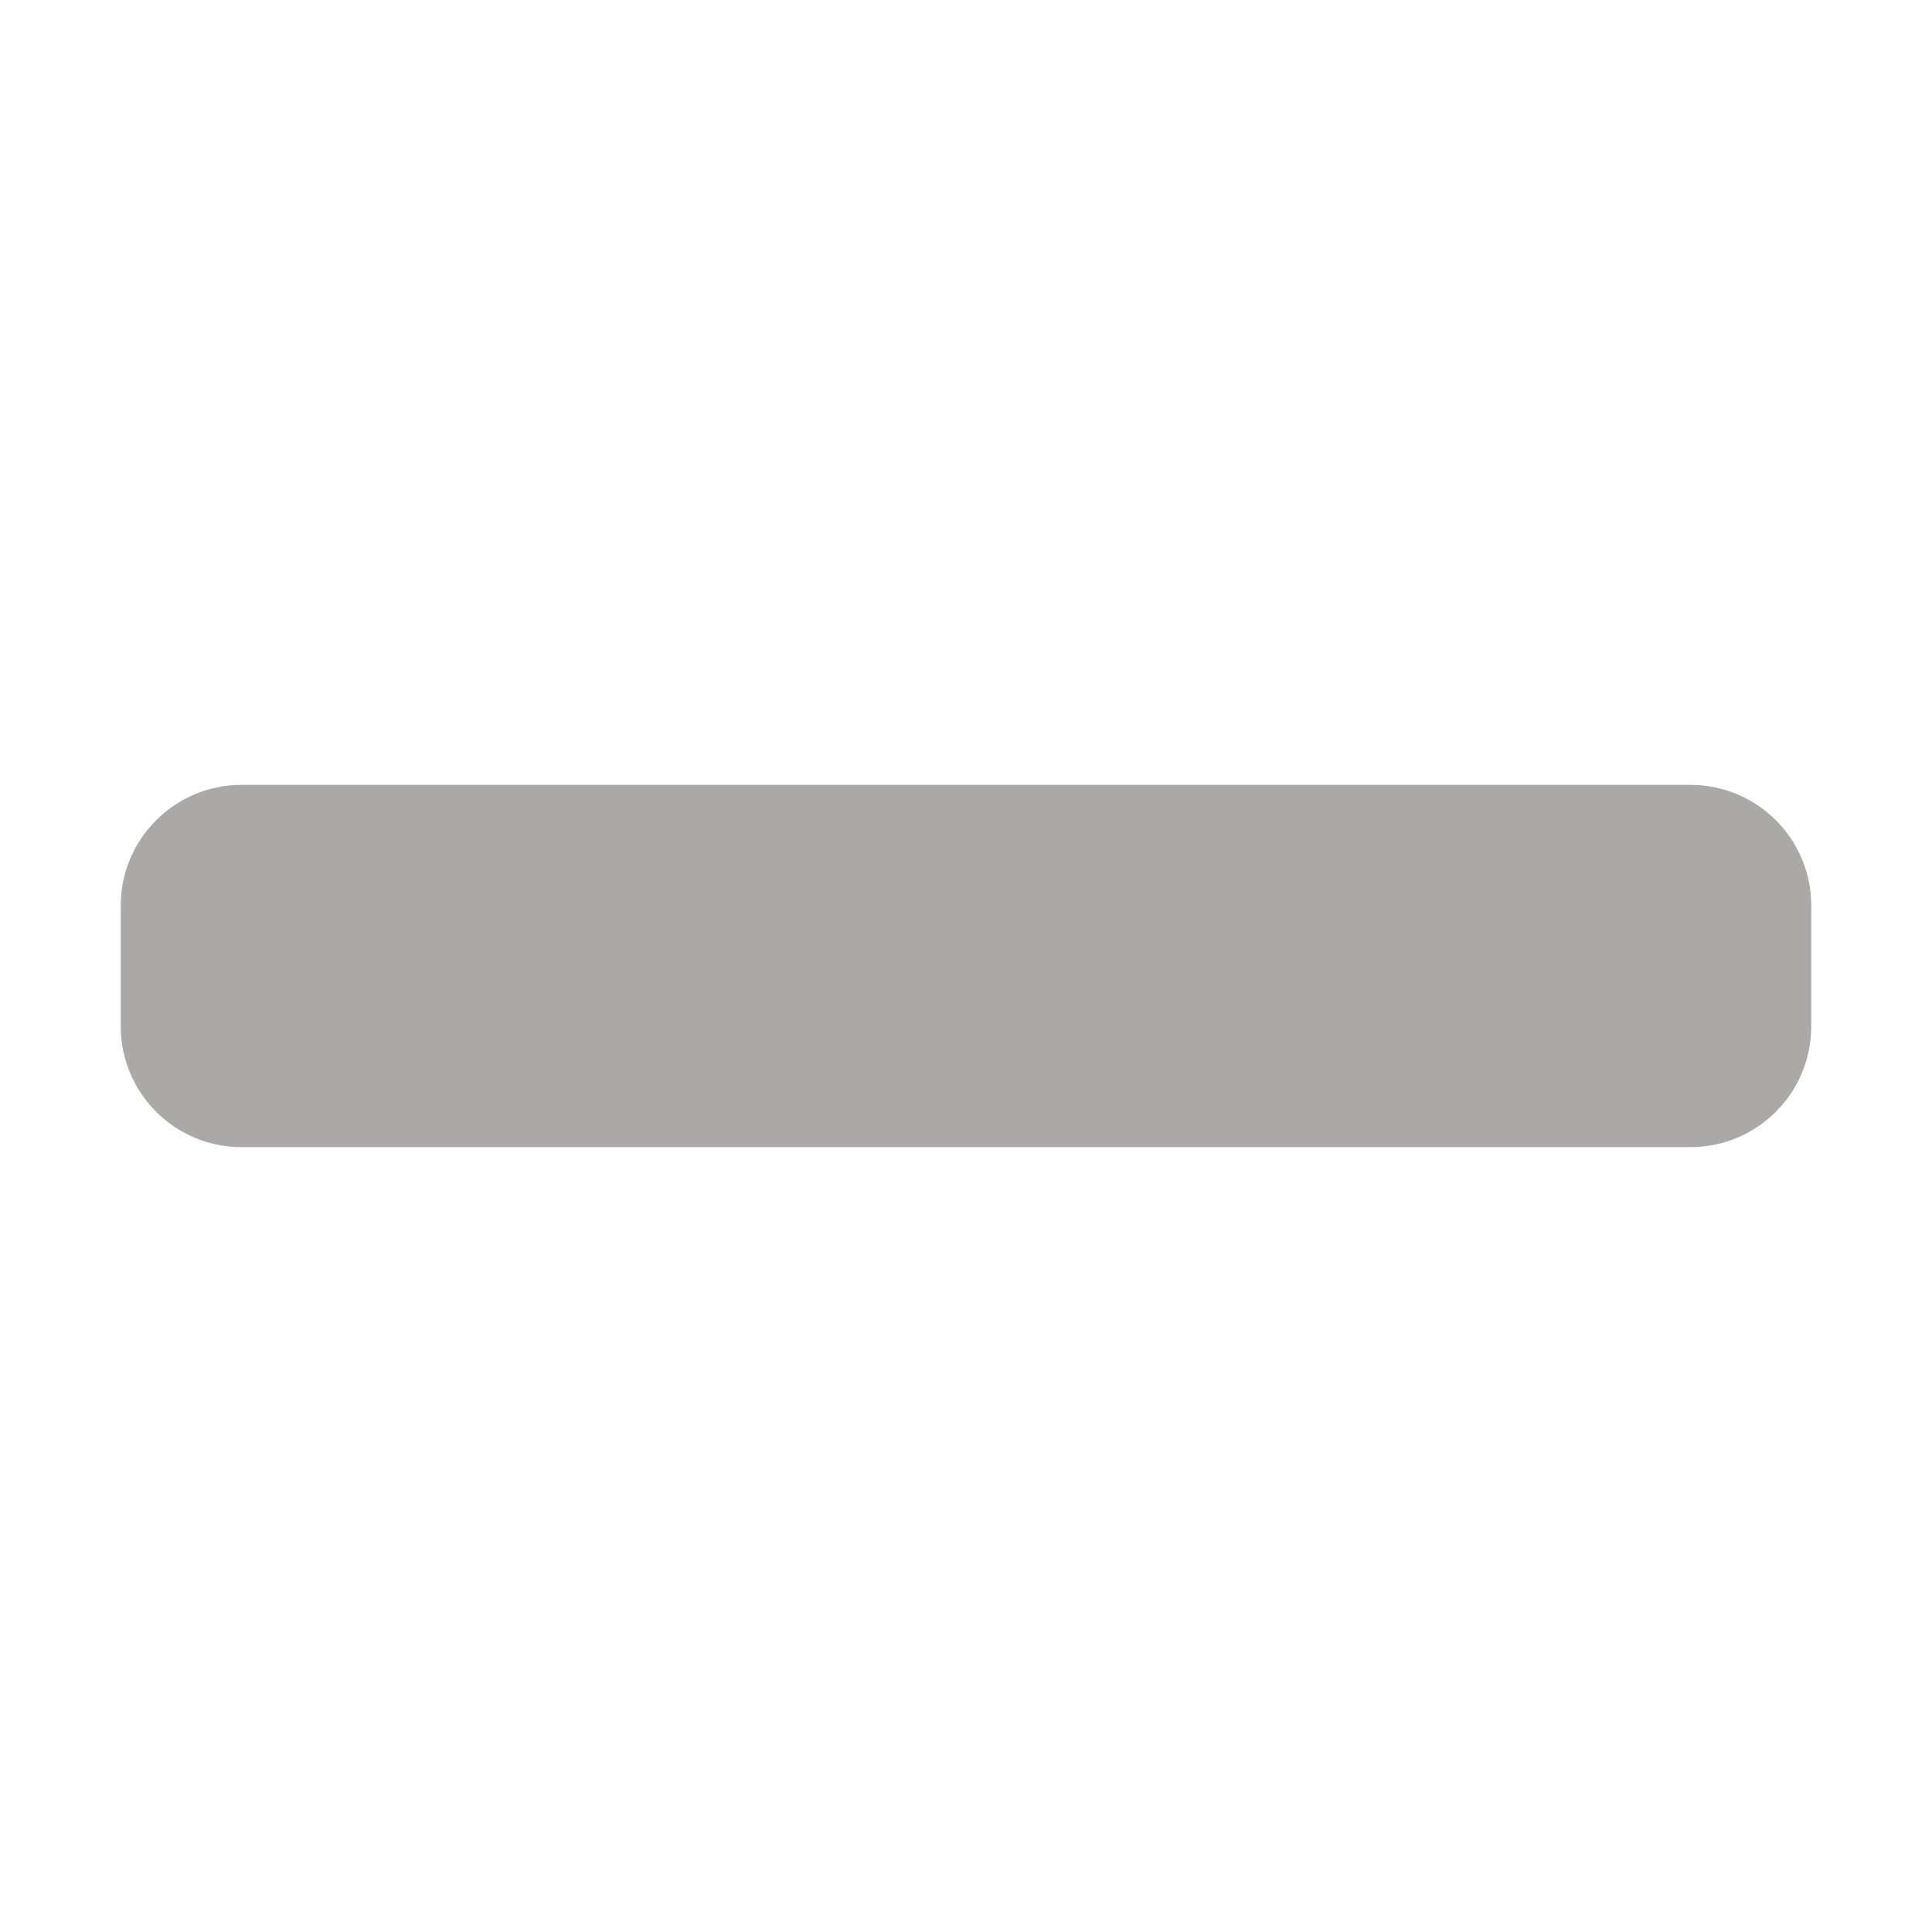
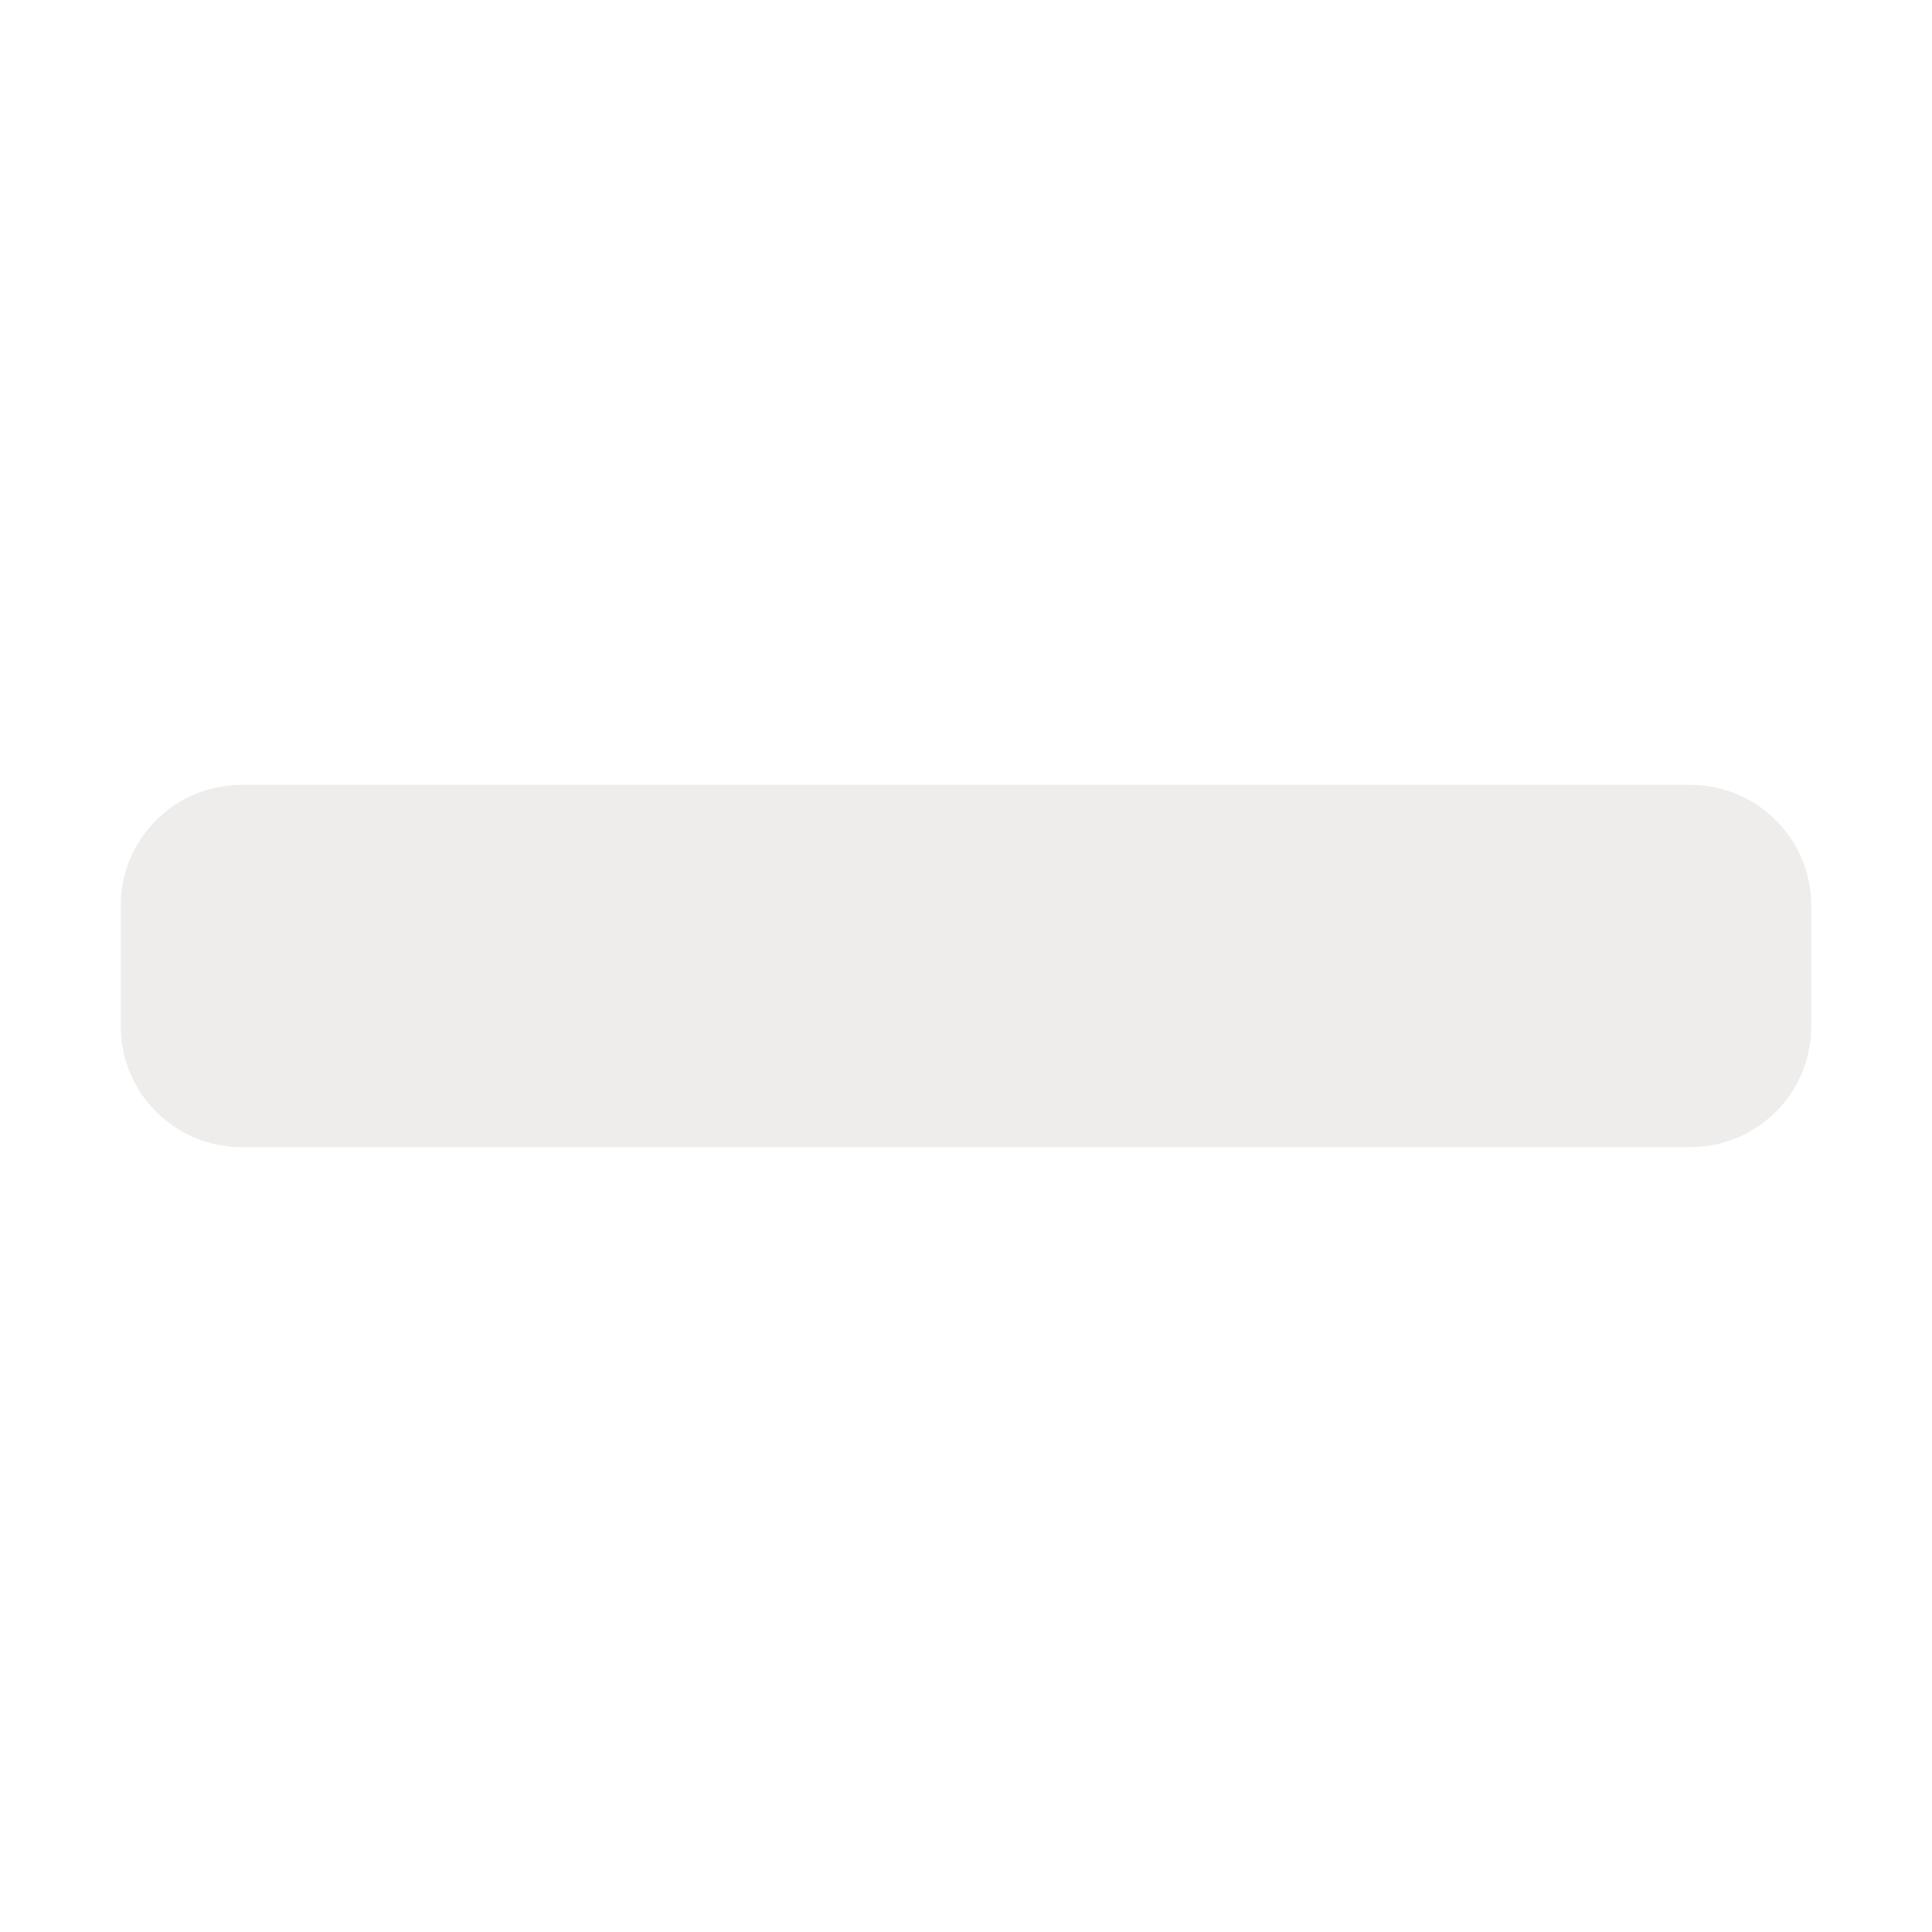
<svg xmlns="http://www.w3.org/2000/svg" width="10" height="10" viewBox="0 0 448 512">
-   <path fill="#aaa9a8" d="M416 208H32c-17.67 0-32 14.33-32 32v32c0 17.67 14.33 32 32 32h384c17.67 0 32-14.33 32-32v-32c0-17.67-14.33-32-32-32z" />
+   <path fill="#eeedec" d="M416 208H32c-17.67 0-32 14.33-32 32v32c0 17.67 14.33 32 32 32h384c17.67 0 32-14.33 32-32v-32c0-17.67-14.33-32-32-32z" />
</svg>
